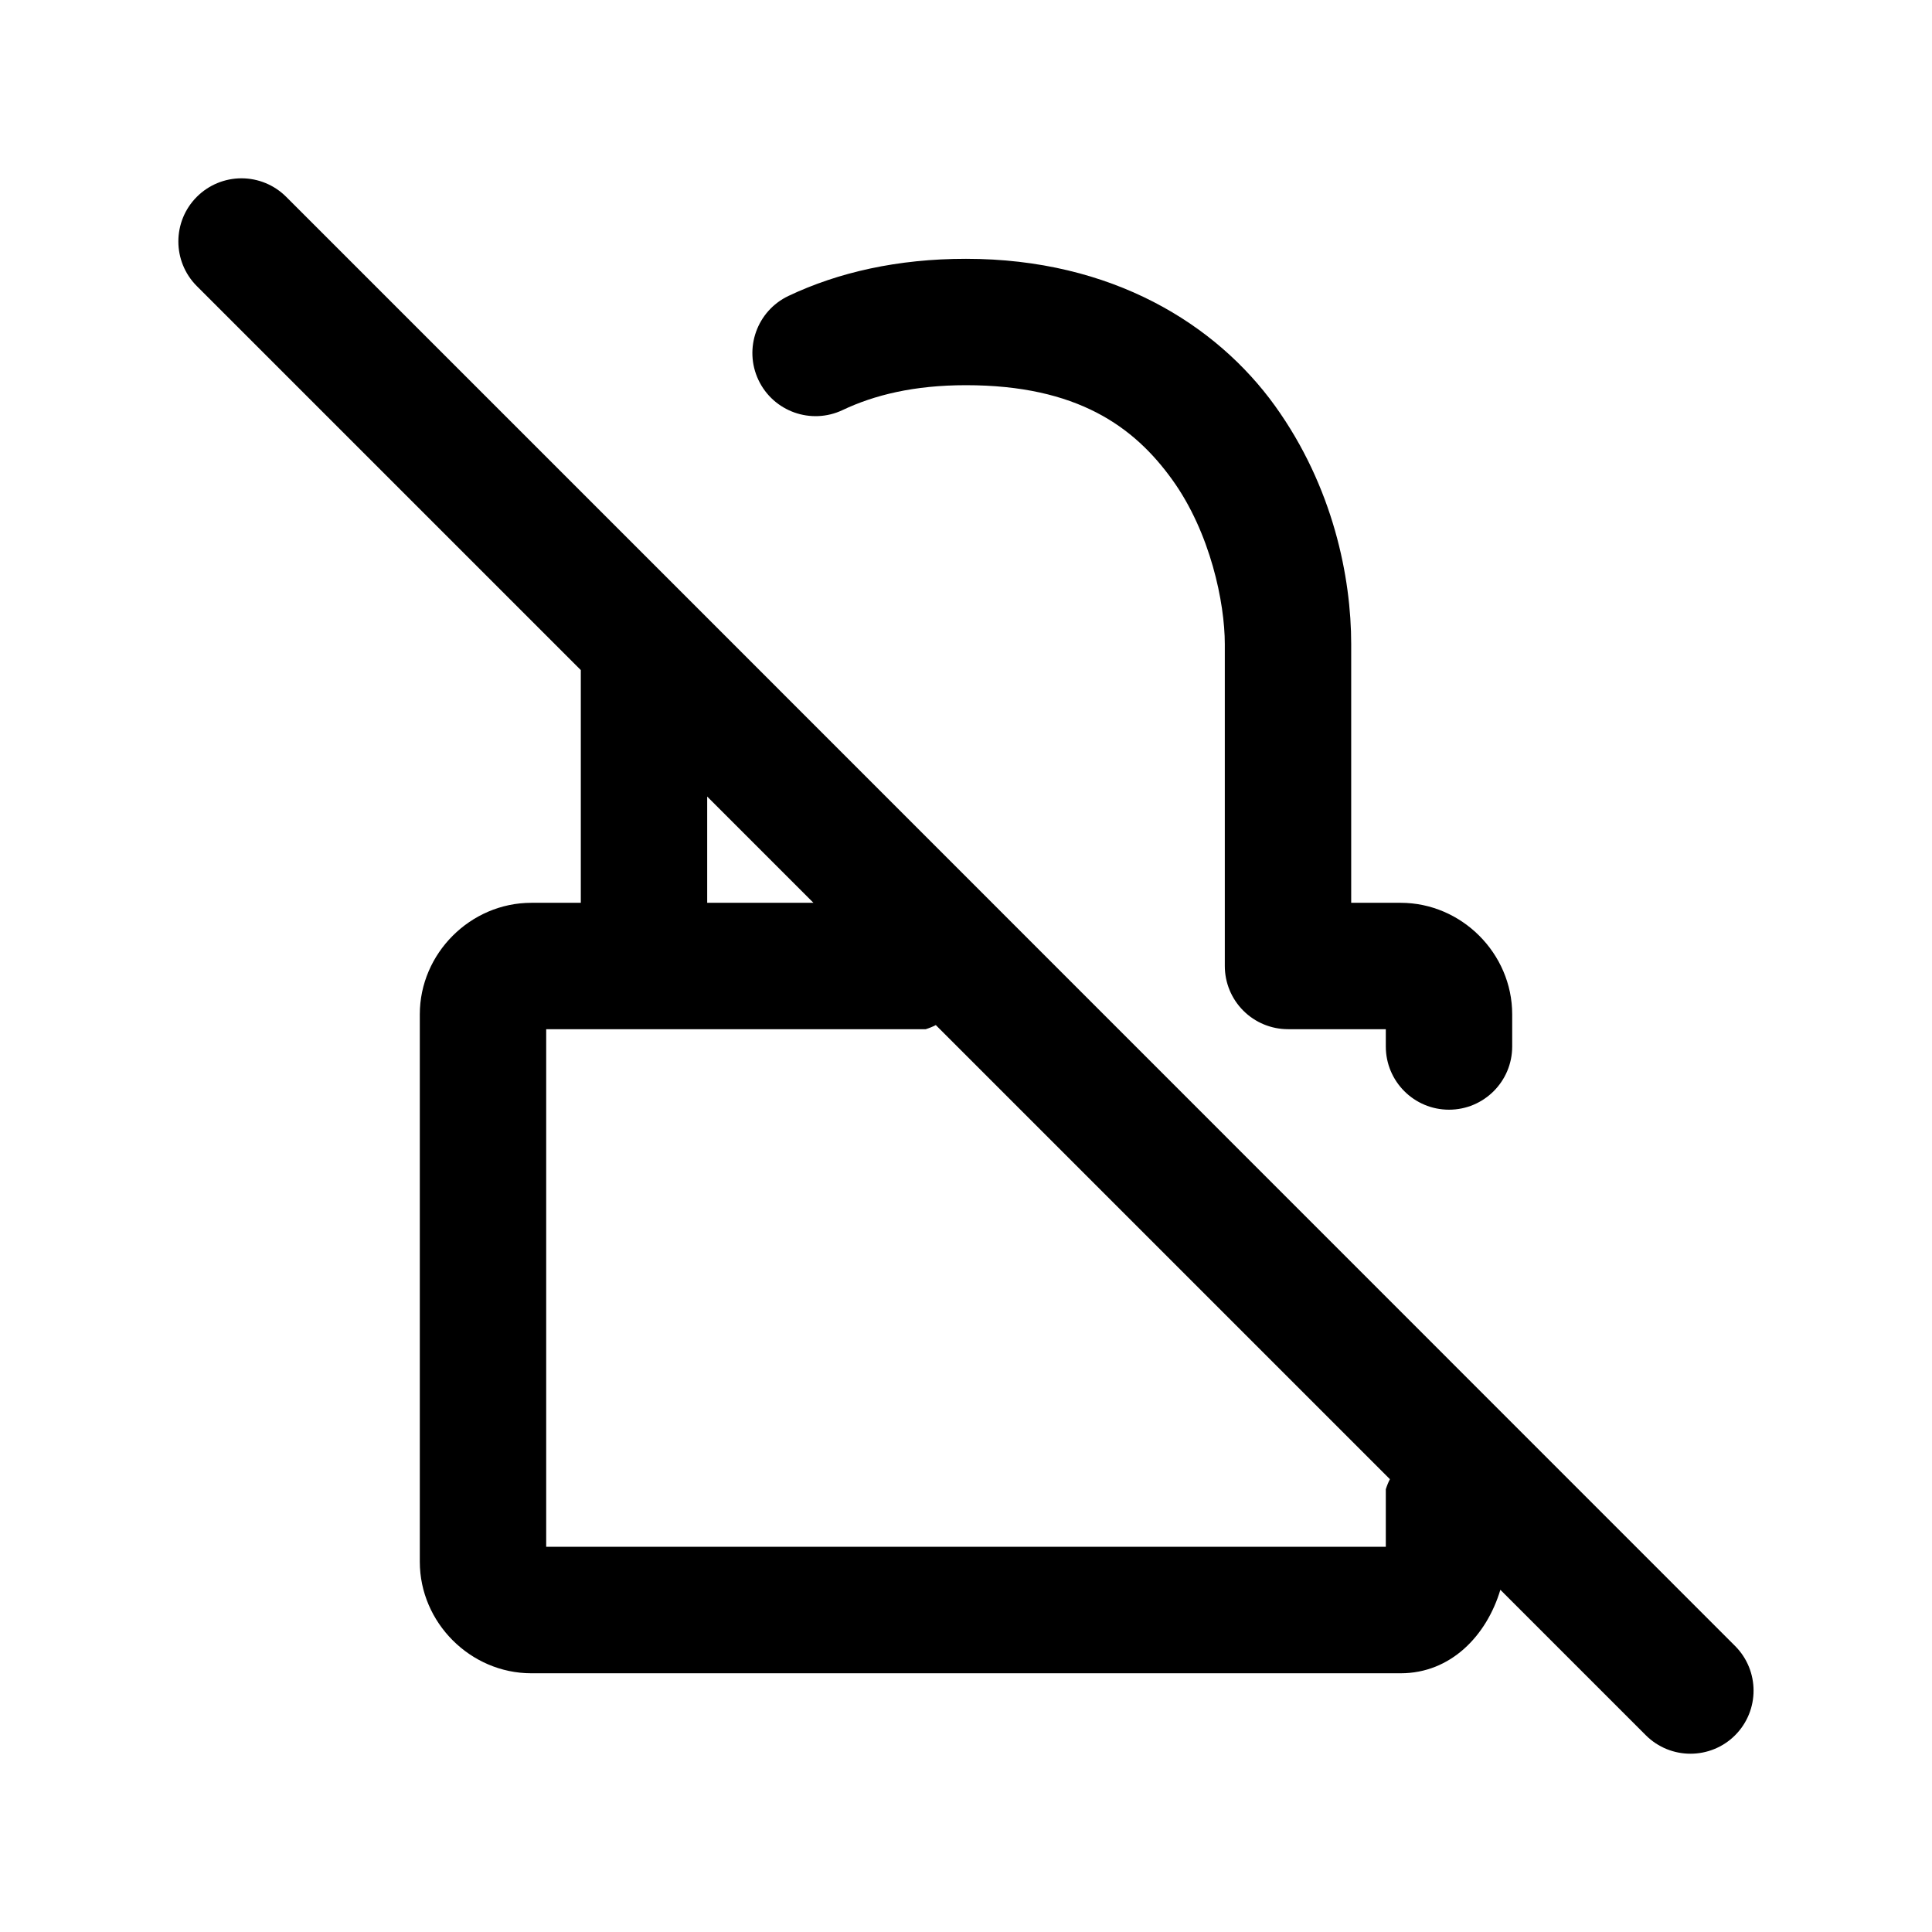
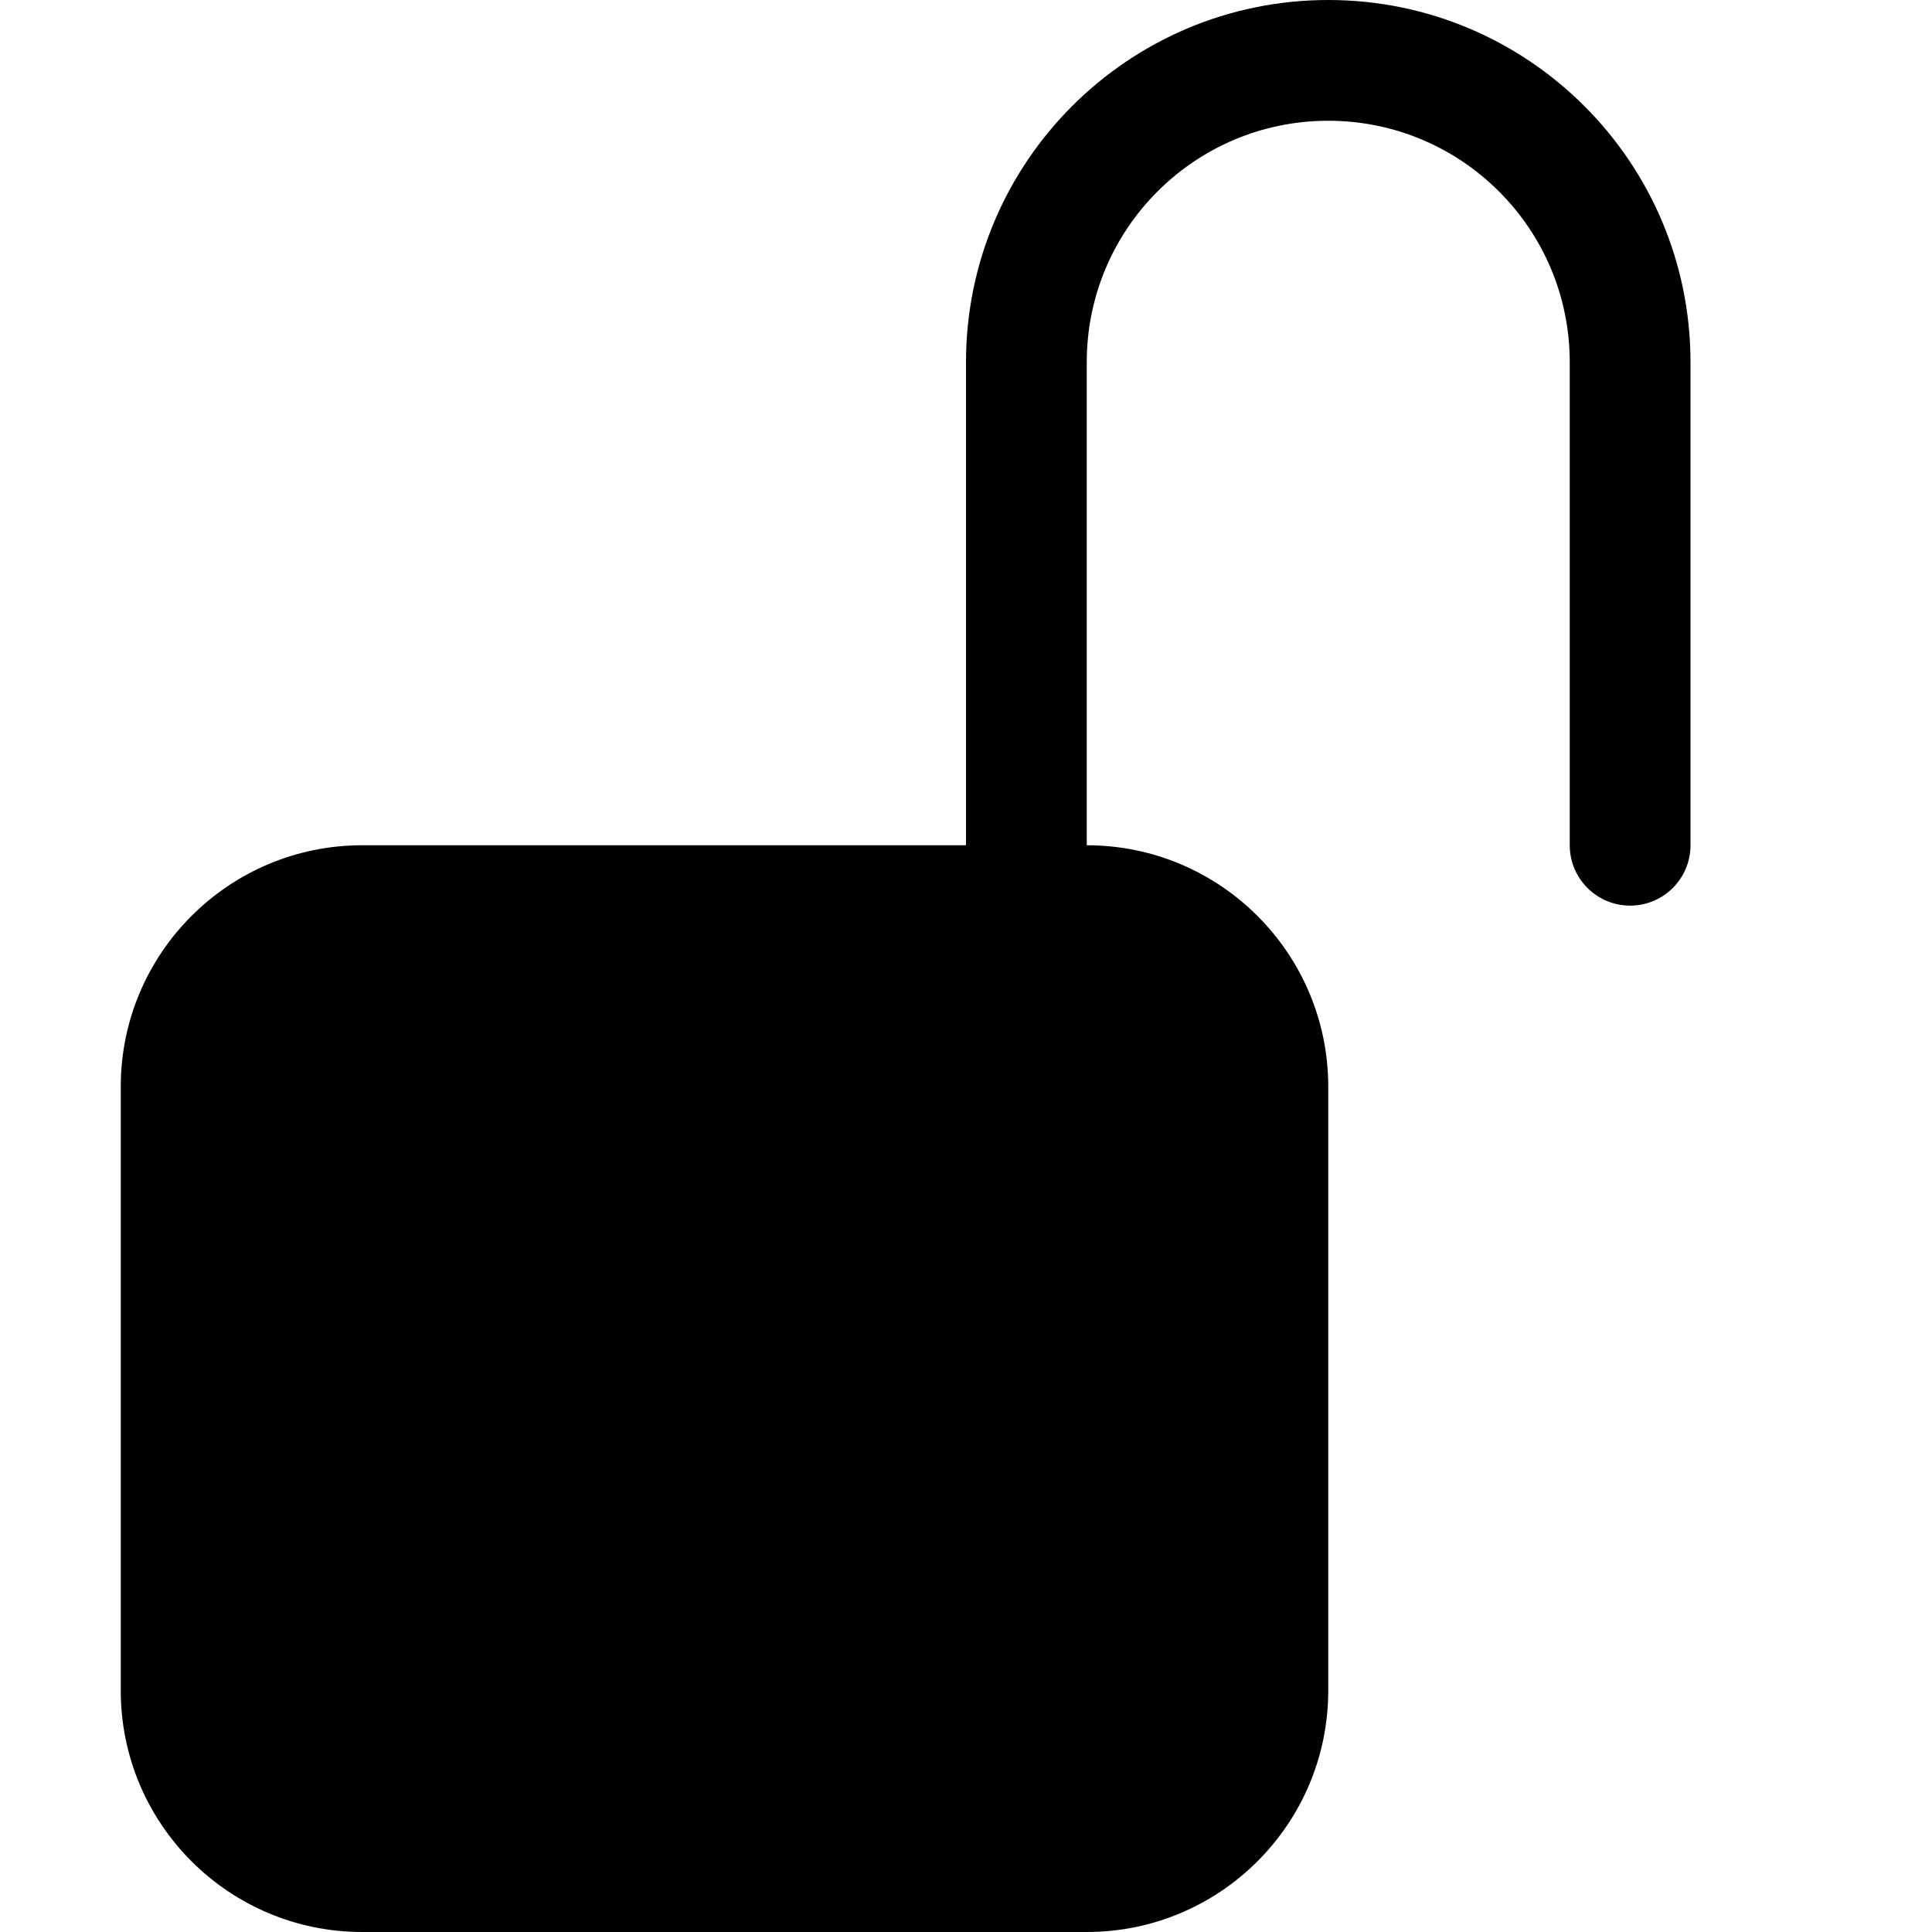
- <svg xmlns="http://www.w3.org/2000/svg" width="24px" height="24px" stroke-width="1.57" viewBox="0 0 24 24" fill="none" color="#000000" version="1.1" id="svg13522">
-   <defs id="defs13526" />
-   <path style="color:#000000;fill:#000000;stroke-linecap:round;stroke-linejoin:round;-inkscape-stroke:none" d="m 3,2.215 a 0.785,0.785 0 0 0 -0.555,0.23 0.785,0.785 0 0 0 0,1.109 L 7.215,8.324 V 11.215 H 6.6 c -0.756,0 -1.385,0.629 -1.385,1.385 v 6.801 c 0,0.756 0.629,1.385 1.385,1.385 H 17.4 c 0.621,0 1.067,-0.466 1.238,-1.037 l 1.807,1.807 a 0.785,0.785 0 0 0 1.109,0 0.785,0.785 0 0 0 0,-1.109 L 8.555,7.445 l -5,-5 A 0.785,0.785 0 0 0 3,2.215 Z m 9,1 c -0.849,0 -1.587,0.168 -2.205,0.461 A 0.785,0.785 0 0 0 9.422,4.721 0.785,0.785 0 0 0 10.467,5.094 C 10.861,4.907 11.355,4.785 12,4.785 c 1.382,0 2.088,0.515 2.562,1.174 C 15.037,6.618 15.215,7.491 15.215,8 v 4 A 0.785,0.785 0 0 0 15.445,12.555 0.785,0.785 0 0 0 16,12.785 h 1.215 V 13 A 0.785,0.785 0 0 0 18,13.785 0.785,0.785 0 0 0 18.785,13 v -0.4 c 0,-0.756 -0.629,-1.385 -1.385,-1.385 H 16.785 V 8 c 0,-0.824 -0.222,-1.951 -0.947,-2.959 C 15.112,4.033 13.818,3.215 12,3.215 Z M 8.785,9.895 10.105,11.215 H 8.785 Z M 11.625,12.734 17.266,18.375 a 0.785,0.785 0 0 0 -0.051,0.125 v 0.715 H 6.785 V 12.785 H 8 11.5 a 0.785,0.785 0 0 0 0.125,-0.051 z" id="path13520" />
+ <svg xmlns="http://www.w3.org/2000/svg" width="16" height="16" fill="currentColor" class="bi bi-unlock-fill" viewBox="0 0 16 16">
+   <path d="M11 1a2 2 0 0 0-2 2v4a2 2 0 0 1 2 2v5a2 2 0 0 1-2 2H3a2 2 0 0 1-2-2V9a2 2 0 0 1 2-2h5V3a3 3 0 0 1 6 0v4a.5.5 0 0 1-1 0V3a2 2 0 0 0-2-2z" />
</svg>
